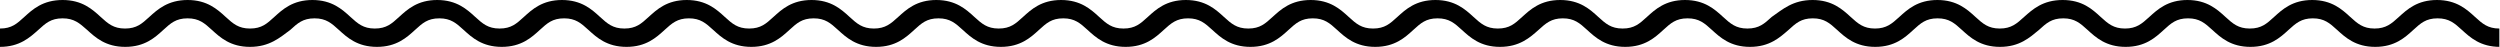
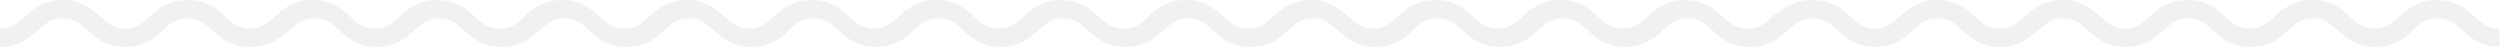
- <svg xmlns="http://www.w3.org/2000/svg" width="320" height="6" viewBox="0 0 320 6" fill="currentColor">
-   <path d="M320 6C317.496 6 316.188 4.8 315.13 3.835C314.184 2.974 313.489 2.348 312.014 2.348C310.511 2.348 309.843 2.974 308.897 3.835C307.84 4.8 306.532 6 304.028 6C301.523 6 300.216 4.8 299.158 3.835C298.212 2.974 297.517 2.348 296.042 2.348C294.567 2.348 293.871 2.974 292.925 3.835C291.868 4.8 290.56 6 288.056 6C285.551 6 284.243 4.8 283.186 3.835C282.24 2.974 281.544 2.348 280.07 2.348C278.567 2.348 277.899 2.974 276.953 3.835C275.896 4.8 274.588 6 272.083 6C269.579 6 268.271 4.8 267.214 3.835C266.268 2.974 265.572 2.348 264.097 2.348C262.595 2.348 261.927 2.974 260.981 3.835C259.812 4.8 258.504 6 256 6C253.496 6 252.188 4.8 251.13 3.835C250.184 2.974 249.489 2.348 248.014 2.348C246.511 2.348 245.843 2.974 244.897 3.835C243.84 4.8 242.532 6 240.028 6C237.523 6 236.216 4.8 235.158 3.835C234.212 2.974 233.517 2.348 232.042 2.348C230.539 2.348 229.871 2.974 228.925 3.835C227.812 4.8 226.504 6 224 6C221.496 6 220.188 4.8 219.13 3.835C218.184 2.974 217.489 2.348 216.014 2.348C214.511 2.348 213.843 2.974 212.897 3.835C211.84 4.8 210.532 6 208.028 6C205.523 6 204.216 4.8 203.158 3.835C202.212 2.974 201.517 2.348 200.042 2.348C198.567 2.348 197.871 2.974 196.925 3.835C195.84 4.8 194.504 6 192 6C189.496 6 188.188 4.8 187.13 3.835C186.184 2.974 185.489 2.348 184.014 2.348C182.511 2.348 181.843 2.974 180.897 3.835C179.84 4.8 178.532 6 176.028 6C173.523 6 172.216 4.8 171.158 3.835C170.212 2.974 169.517 2.348 168.042 2.348C166.539 2.348 165.871 2.974 164.925 3.835C163.868 4.8 162.56 6 160.056 6C157.551 6 156.243 4.8 155.186 3.835C154.24 2.974 153.544 2.348 152.07 2.348C150.595 2.348 149.899 2.974 148.953 3.835C147.896 4.8 146.588 6 144.083 6C141.579 6 140.271 4.8 139.214 3.835C138.268 2.974 137.572 2.348 136.097 2.348C134.595 2.348 133.927 2.974 132.981 3.835C131.923 4.8 130.616 6 128.111 6C125.607 6 124.299 4.8 123.242 3.835C122.296 2.974 121.6 2.348 120.125 2.348C118.623 2.348 117.955 2.974 117.009 3.835C115.951 4.8 114.643 6 112.139 6C109.635 6 108.327 4.8 107.27 3.835C106.323 2.974 105.628 2.348 104.153 2.348C102.65 2.348 101.983 2.974 101.037 3.835C99.979 4.8 98.671 6 96.167 6C93.663 6 92.355 4.8 91.297 3.835C90.351 2.974 89.656 2.348 88.181 2.348C86.706 2.348 86.01 2.974 85.064 3.835C84.007 4.8 82.699 6 80.195 6C77.69 6 76.383 4.8 75.325 3.835C74.379 2.974 73.683 2.348 72.209 2.348C70.706 2.348 70.038 2.974 69.092 3.835C68.035 4.8 66.727 6 64.223 6C61.718 6 60.41 4.8 59.353 3.835C58.407 2.974 57.711 2.348 56.236 2.348C54.734 2.348 54.066 2.974 53.12 3.835C52.063 4.8 50.755 6 48.25 6C45.746 6 44.438 4.8 43.381 3.835C42.435 2.974 41.739 2.348 40.264 2.348C38.762 2.348 38.094 2.974 37.148 3.835C35.84 4.8 34.504 6 32 6C29.496 6 28.188 4.8 27.13 3.835C26.184 2.974 25.489 2.348 24.014 2.348C22.511 2.348 21.843 2.974 20.897 3.835C19.84 4.8 18.532 6 16.028 6C13.524 6 12.216 4.8 11.158 3.835C10.184 2.974 9.489 2.348 8.014 2.348C6.511 2.348 5.843 2.974 4.897 3.835C3.812 4.8 2.504 6 0 6V3.652C1.503 3.652 2.17 3.026 3.117 2.165C4.174 1.2 5.482 0 8.014 0C10.518 0 11.826 1.2 12.883 2.165C13.83 3.026 14.525 3.652 16 3.652C17.503 3.652 18.17 3.026 19.116 2.165C20.174 1.2 21.51 0 24.014 0C26.518 0 27.826 1.2 28.884 2.165C29.83 3.026 30.525 3.652 32 3.652C33.503 3.652 34.17 3.026 35.117 2.165C36.174 1.2 37.482 0 39.986 0C42.49 0 43.798 1.2 44.856 2.165C45.802 3.026 46.497 3.652 47.972 3.652C49.475 3.652 50.143 3.026 51.089 2.165C52.146 1.2 53.454 0 55.958 0C58.463 0 59.77 1.2 60.828 2.165C61.774 3.026 62.47 3.652 63.944 3.652C65.447 3.652 66.115 3.026 67.061 2.165C68.118 1.2 69.426 0 71.93 0C74.435 0 75.743 1.2 76.8 2.165C77.746 3.026 78.442 3.652 79.916 3.652C81.419 3.652 82.087 3.026 83.033 2.165C84.09 1.2 85.398 0 87.903 0C90.407 0 91.715 1.2 92.772 2.165C93.718 3.026 94.414 3.652 95.889 3.652C97.391 3.652 98.059 3.026 99.005 2.165C100.063 1.2 101.37 0 103.875 0C106.379 0 107.687 1.2 108.744 2.165C109.69 3.026 110.386 3.652 111.861 3.652C113.336 3.652 114.031 3.026 114.977 2.165C116.035 1.2 117.343 0 119.847 0C122.351 0 123.659 1.2 124.717 2.165C125.663 3.026 126.358 3.652 127.833 3.652C129.336 3.652 130.003 3.026 130.95 2.165C132.007 1.2 133.315 0 135.819 0C138.323 0 139.631 1.2 140.689 2.165C141.635 3.026 142.33 3.652 143.805 3.652C145.308 3.652 145.976 3.026 146.922 2.165C147.979 1.2 149.287 0 151.791 0C154.296 0 155.603 1.2 156.661 2.165C157.607 3.026 158.303 3.652 159.777 3.652C161.28 3.652 161.948 3.026 162.894 2.165C163.951 1.2 165.259 0 167.763 0C170.268 0 171.576 1.2 172.633 2.165C173.579 3.026 174.275 3.652 175.75 3.652C177.252 3.652 177.92 3.026 178.866 2.165C179.923 1.2 181.231 0 183.736 0C186.24 0 187.548 1.2 188.605 2.165C189.551 3.026 190.247 3.652 191.722 3.652C193.224 3.652 193.892 3.026 194.838 2.165C195.896 1.2 197.203 0 199.708 0C202.212 0 203.52 1.2 204.577 2.165C205.523 3.026 206.219 3.652 207.694 3.652C209.197 3.652 209.864 3.026 210.81 2.165C211.868 1.2 213.176 0 215.68 0C218.184 0 219.492 1.2 220.55 2.165C221.496 3.026 222.191 3.652 223.666 3.652C225.169 3.652 225.837 3.026 226.783 2.165C228.174 1.2 229.482 0 232.014 0C234.518 0 235.826 1.2 236.883 2.165C237.83 3.026 238.525 3.652 240 3.652C241.475 3.652 242.17 3.026 243.117 2.165C244.174 1.2 245.482 0 247.986 0C250.49 0 251.798 1.2 252.856 2.165C253.802 3.026 254.497 3.652 255.972 3.652C257.447 3.652 258.143 3.026 259.089 2.165C260.174 1.2 261.482 0 264.014 0C266.546 0 267.826 1.2 268.883 2.165C269.83 3.026 270.525 3.652 272 3.652C273.475 3.652 274.17 3.026 275.117 2.165C276.174 1.2 277.482 0 279.986 0C282.49 0 283.798 1.2 284.856 2.165C285.802 3.026 286.497 3.652 287.972 3.652C289.475 3.652 290.143 3.026 291.089 2.165C292.146 1.2 293.454 0 295.958 0C298.463 0 299.77 1.2 300.828 2.165C301.774 3.026 302.47 3.652 303.944 3.652C305.419 3.652 306.115 3.026 307.061 2.165C308.118 1.2 309.426 0 311.93 0C314.435 0 315.743 1.2 316.8 2.165C317.746 3.026 318.442 3.652 319.917 3.652V6H320Z" fill="currentColor" />
+ <svg xmlns="http://www.w3.org/2000/svg" width="320" height="6" viewBox="0 0 320 6" fill="#F1F1F1">
+   <path d="M320 6C317.496 6 316.188 4.8 315.13 3.835C314.184 2.974 313.489 2.348 312.014 2.348C310.511 2.348 309.843 2.974 308.897 3.835C307.84 4.8 306.532 6 304.028 6C301.523 6 300.216 4.8 299.158 3.835C298.212 2.974 297.517 2.348 296.042 2.348C294.567 2.348 293.871 2.974 292.925 3.835C291.868 4.8 290.56 6 288.056 6C285.551 6 284.243 4.8 283.186 3.835C282.24 2.974 281.544 2.348 280.07 2.348C278.567 2.348 277.899 2.974 276.953 3.835C275.896 4.8 274.588 6 272.083 6C269.579 6 268.271 4.8 267.214 3.835C266.268 2.974 265.572 2.348 264.097 2.348C262.595 2.348 261.927 2.974 260.981 3.835C259.812 4.8 258.504 6 256 6C253.496 6 252.188 4.8 251.13 3.835C250.184 2.974 249.489 2.348 248.014 2.348C246.511 2.348 245.843 2.974 244.897 3.835C243.84 4.8 242.532 6 240.028 6C237.523 6 236.216 4.8 235.158 3.835C234.212 2.974 233.517 2.348 232.042 2.348C230.539 2.348 229.871 2.974 228.925 3.835C227.812 4.8 226.504 6 224 6C221.496 6 220.188 4.8 219.13 3.835C218.184 2.974 217.489 2.348 216.014 2.348C214.511 2.348 213.843 2.974 212.897 3.835C211.84 4.8 210.532 6 208.028 6C205.523 6 204.216 4.8 203.158 3.835C202.212 2.974 201.517 2.348 200.042 2.348C198.567 2.348 197.871 2.974 196.925 3.835C195.84 4.8 194.504 6 192 6C189.496 6 188.188 4.8 187.13 3.835C186.184 2.974 185.489 2.348 184.014 2.348C182.511 2.348 181.843 2.974 180.897 3.835C179.84 4.8 178.532 6 176.028 6C173.523 6 172.216 4.8 171.158 3.835C170.212 2.974 169.517 2.348 168.042 2.348C166.539 2.348 165.871 2.974 164.925 3.835C163.868 4.8 162.56 6 160.056 6C157.551 6 156.243 4.8 155.186 3.835C154.24 2.974 153.544 2.348 152.07 2.348C150.595 2.348 149.899 2.974 148.953 3.835C147.896 4.8 146.588 6 144.083 6C141.579 6 140.271 4.8 139.214 3.835C138.268 2.974 137.572 2.348 136.097 2.348C134.595 2.348 133.927 2.974 132.981 3.835C131.923 4.8 130.616 6 128.111 6C125.607 6 124.299 4.8 123.242 3.835C122.296 2.974 121.6 2.348 120.125 2.348C118.623 2.348 117.955 2.974 117.009 3.835C115.951 4.8 114.643 6 112.139 6C109.635 6 108.327 4.8 107.27 3.835C106.323 2.974 105.628 2.348 104.153 2.348C102.65 2.348 101.983 2.974 101.037 3.835C99.979 4.8 98.671 6 96.167 6C93.663 6 92.355 4.8 91.297 3.835C90.351 2.974 89.656 2.348 88.181 2.348C86.706 2.348 86.01 2.974 85.064 3.835C84.007 4.8 82.699 6 80.195 6C77.69 6 76.383 4.8 75.325 3.835C74.379 2.974 73.683 2.348 72.209 2.348C70.706 2.348 70.038 2.974 69.092 3.835C68.035 4.8 66.727 6 64.223 6C61.718 6 60.41 4.8 59.353 3.835C58.407 2.974 57.711 2.348 56.236 2.348C54.734 2.348 54.066 2.974 53.12 3.835C52.063 4.8 50.755 6 48.25 6C45.746 6 44.438 4.8 43.381 3.835C42.435 2.974 41.739 2.348 40.264 2.348C38.762 2.348 38.094 2.974 37.148 3.835C35.84 4.8 34.504 6 32 6C29.496 6 28.188 4.8 27.13 3.835C26.184 2.974 25.489 2.348 24.014 2.348C22.511 2.348 21.843 2.974 20.897 3.835C19.84 4.8 18.532 6 16.028 6C13.524 6 12.216 4.8 11.158 3.835C10.184 2.974 9.489 2.348 8.014 2.348C6.511 2.348 5.843 2.974 4.897 3.835C3.812 4.8 2.504 6 0 6V3.652C1.503 3.652 2.17 3.026 3.117 2.165C4.174 1.2 5.482 0 8.014 0C10.518 0 11.826 1.2 12.883 2.165C13.83 3.026 14.525 3.652 16 3.652C17.503 3.652 18.17 3.026 19.116 2.165C20.174 1.2 21.51 0 24.014 0C26.518 0 27.826 1.2 28.884 2.165C29.83 3.026 30.525 3.652 32 3.652C33.503 3.652 34.17 3.026 35.117 2.165C36.174 1.2 37.482 0 39.986 0C42.49 0 43.798 1.2 44.856 2.165C45.802 3.026 46.497 3.652 47.972 3.652C49.475 3.652 50.143 3.026 51.089 2.165C52.146 1.2 53.454 0 55.958 0C58.463 0 59.77 1.2 60.828 2.165C61.774 3.026 62.47 3.652 63.944 3.652C65.447 3.652 66.115 3.026 67.061 2.165C68.118 1.2 69.426 0 71.93 0C74.435 0 75.743 1.2 76.8 2.165C77.746 3.026 78.442 3.652 79.916 3.652C81.419 3.652 82.087 3.026 83.033 2.165C84.09 1.2 85.398 0 87.903 0C90.407 0 91.715 1.2 92.772 2.165C93.718 3.026 94.414 3.652 95.889 3.652C97.391 3.652 98.059 3.026 99.005 2.165C100.063 1.2 101.37 0 103.875 0C106.379 0 107.687 1.2 108.744 2.165C109.69 3.026 110.386 3.652 111.861 3.652C113.336 3.652 114.031 3.026 114.977 2.165C116.035 1.2 117.343 0 119.847 0C122.351 0 123.659 1.2 124.717 2.165C125.663 3.026 126.358 3.652 127.833 3.652C129.336 3.652 130.003 3.026 130.95 2.165C132.007 1.2 133.315 0 135.819 0C138.323 0 139.631 1.2 140.689 2.165C141.635 3.026 142.33 3.652 143.805 3.652C145.308 3.652 145.976 3.026 146.922 2.165C147.979 1.2 149.287 0 151.791 0C154.296 0 155.603 1.2 156.661 2.165C157.607 3.026 158.303 3.652 159.777 3.652C161.28 3.652 161.948 3.026 162.894 2.165C163.951 1.2 165.259 0 167.763 0C170.268 0 171.576 1.2 172.633 2.165C173.579 3.026 174.275 3.652 175.75 3.652C177.252 3.652 177.92 3.026 178.866 2.165C179.923 1.2 181.231 0 183.736 0C186.24 0 187.548 1.2 188.605 2.165C189.551 3.026 190.247 3.652 191.722 3.652C193.224 3.652 193.892 3.026 194.838 2.165C195.896 1.2 197.203 0 199.708 0C202.212 0 203.52 1.2 204.577 2.165C205.523 3.026 206.219 3.652 207.694 3.652C209.197 3.652 209.864 3.026 210.81 2.165C211.868 1.2 213.176 0 215.68 0C218.184 0 219.492 1.2 220.55 2.165C221.496 3.026 222.191 3.652 223.666 3.652C225.169 3.652 225.837 3.026 226.783 2.165C228.174 1.2 229.482 0 232.014 0C234.518 0 235.826 1.2 236.883 2.165C237.83 3.026 238.525 3.652 240 3.652C241.475 3.652 242.17 3.026 243.117 2.165C244.174 1.2 245.482 0 247.986 0C250.49 0 251.798 1.2 252.856 2.165C253.802 3.026 254.497 3.652 255.972 3.652C257.447 3.652 258.143 3.026 259.089 2.165C260.174 1.2 261.482 0 264.014 0C266.546 0 267.826 1.2 268.883 2.165C269.83 3.026 270.525 3.652 272 3.652C273.475 3.652 274.17 3.026 275.117 2.165C276.174 1.2 277.482 0 279.986 0C282.49 0 283.798 1.2 284.856 2.165C285.802 3.026 286.497 3.652 287.972 3.652C289.475 3.652 290.143 3.026 291.089 2.165C292.146 1.2 293.454 0 295.958 0C298.463 0 299.77 1.2 300.828 2.165C301.774 3.026 302.47 3.652 303.944 3.652C305.419 3.652 306.115 3.026 307.061 2.165C308.118 1.2 309.426 0 311.93 0C314.435 0 315.743 1.2 316.8 2.165C317.746 3.026 318.442 3.652 319.917 3.652V6H320Z" fill="#F1F1F1" />
</svg>
